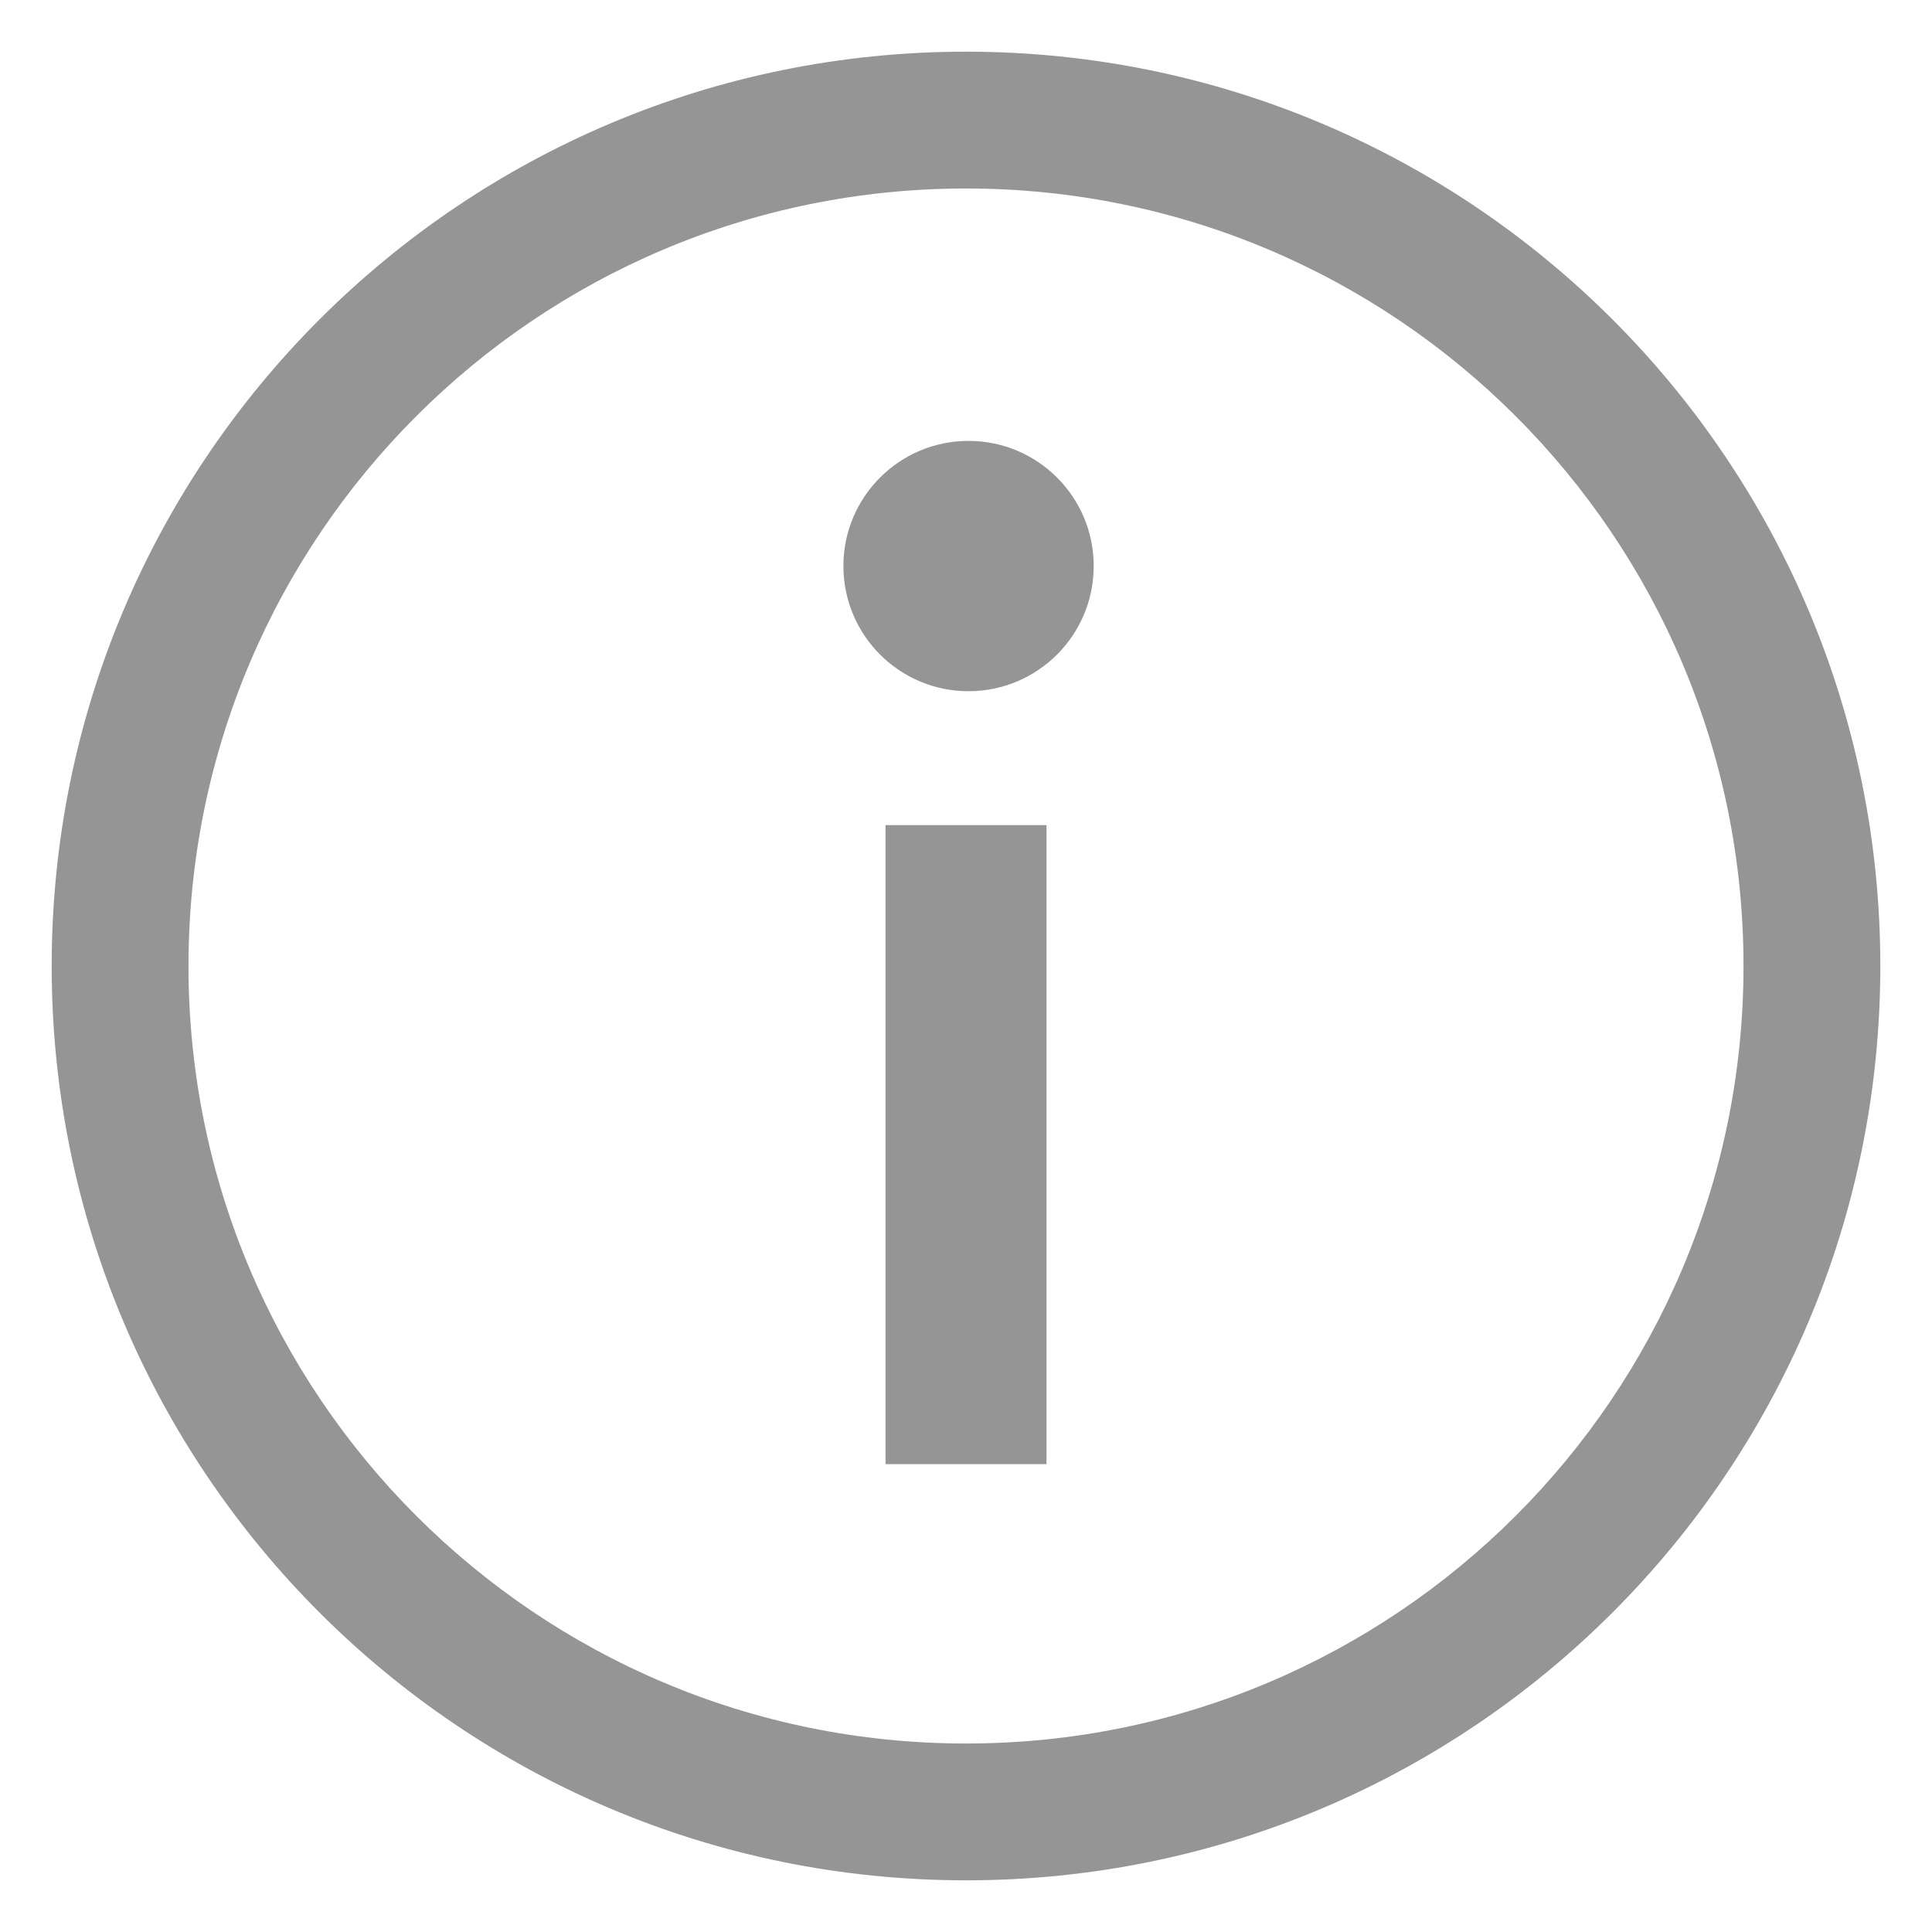
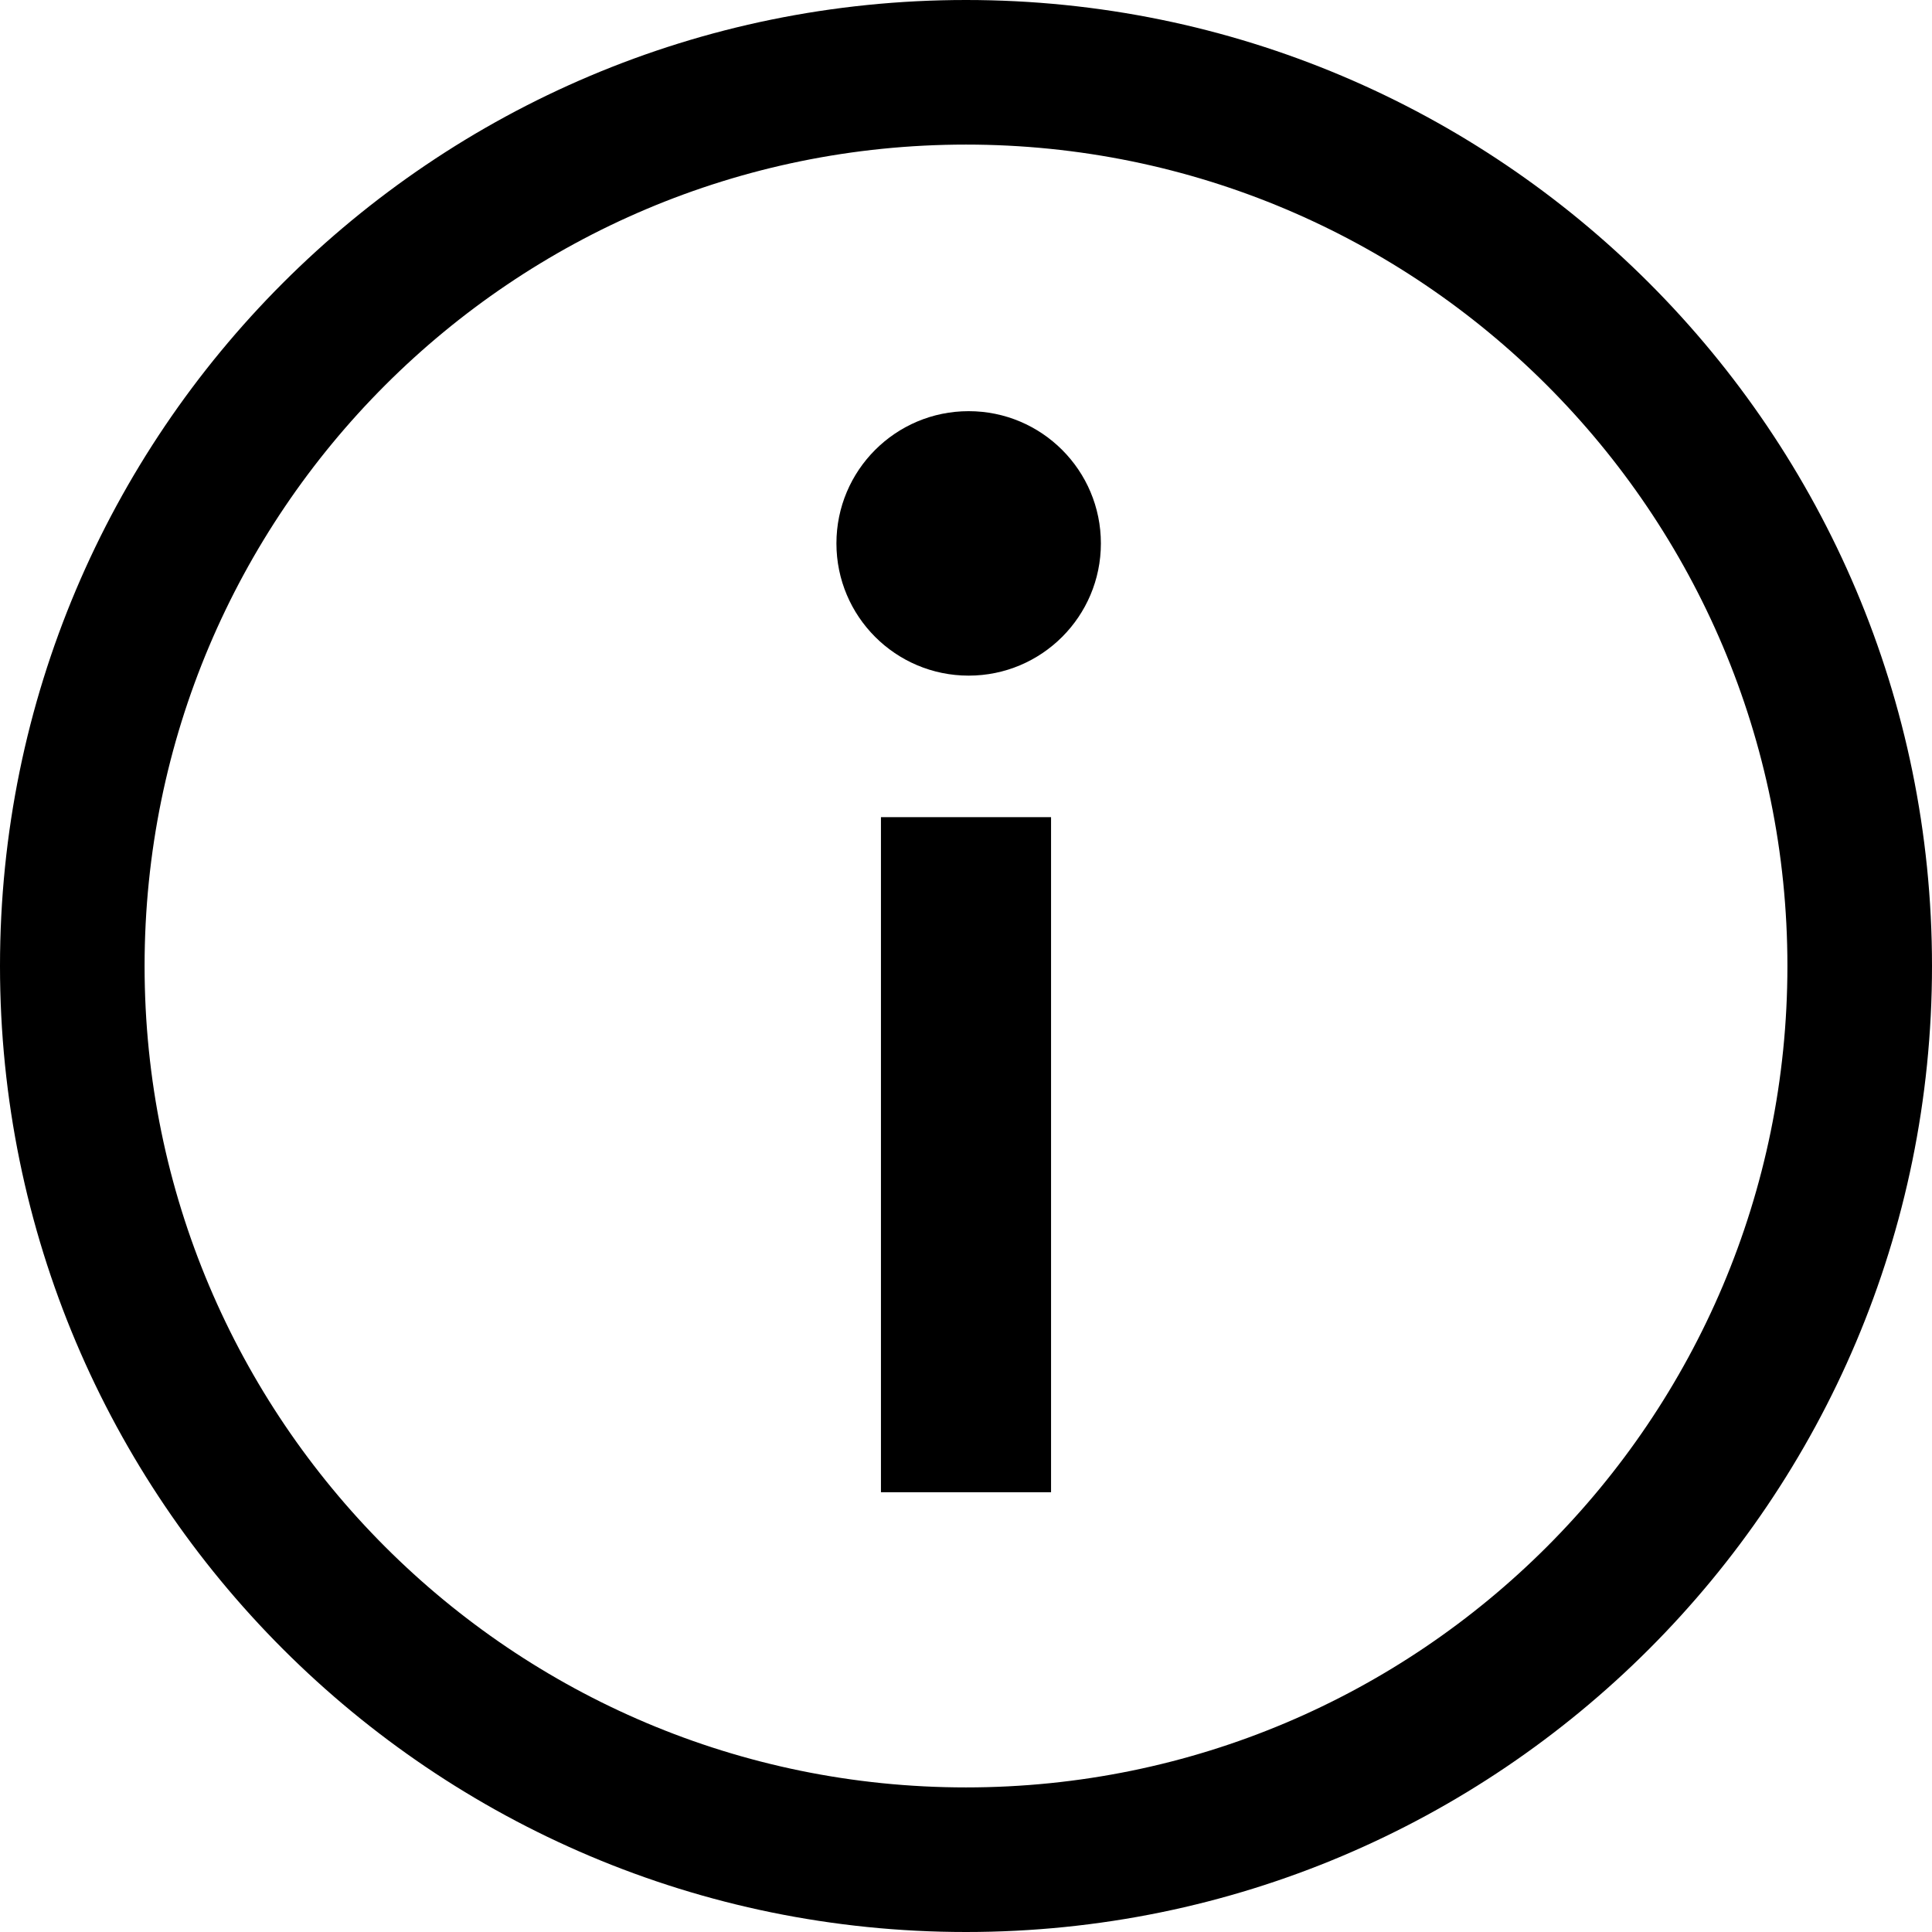
- <svg xmlns="http://www.w3.org/2000/svg" width="16px" height="16px" viewBox="0 0 16 16" version="1.1">
-   <defs />
-   <g id="Symbols" stroke="none" stroke-width="1" fill="none" fill-rule="evenodd">
-     <g id="info_icon" fill="#959595">
-       <g id="Group-7">
-         <g id="Group-4" transform="translate(6.666667, 3.333333)">
-           <path d="M1.354,2.391 C1.927,2.391 2.391,1.927 2.391,1.354 C2.391,0.782 1.927,0.318 1.354,0.318 C0.782,0.318 0.318,0.782 0.318,1.354 C0.318,1.927 0.782,2.391 1.354,2.391 Z" id="Oval-112" />
-           <polygon id="Line" points="0.667 4.382 0.667 7.91 0.667 8.792 2 8.792 2 7.91 2 4.382 2 3.5 0.667 3.5" />
-         </g>
-         <path d="M8,15.572 C12.182,15.572 15.572,12.182 15.572,8 C15.572,3.818 12.182,0.428 8,0.428 C3.818,0.428 0.428,3.818 0.428,8 C0.428,12.182 3.818,15.572 8,15.572 L8,15.572 Z M8,14.439 C4.444,14.439 1.561,11.556 1.561,8 C1.561,4.444 4.444,1.561 8,1.561 C11.556,1.561 14.439,4.444 14.439,8 C14.439,11.556 11.556,14.439 8,14.439 L8,14.439 Z" id="Oval-112" />
-       </g>
-     </g>
-   </g>
+ <svg xmlns="http://www.w3.org/2000/svg" version="1.1" width="1024" height="1024" viewBox="0 0 1024 1024">
+   <g id="icomoon-ignore">
+ </g>
+   <path d="M513.408 358.097c38.706 0 70.084-31.377 70.084-70.084s-31.377-70.084-70.084-70.084c-38.706 0-70.084 31.377-70.084 70.084s31.377 70.084 70.084 70.084z" />
+   <path d="M466.921 492.748v298.179h90.158v-357.816h-90.158z" />
+   <path d="M512 1024c282.77 0 512-229.23 512-512s-229.23-512-512-512c-282.77 0-512 229.23-512 512s229.23 512 512 512v0zM512 947.366c-240.446 0-435.366-194.92-435.366-435.366s194.92-435.366 435.366-435.366c240.446 0 435.366 194.92 435.366 435.366s-194.92 435.366-435.366 435.366v0z" />
</svg>
